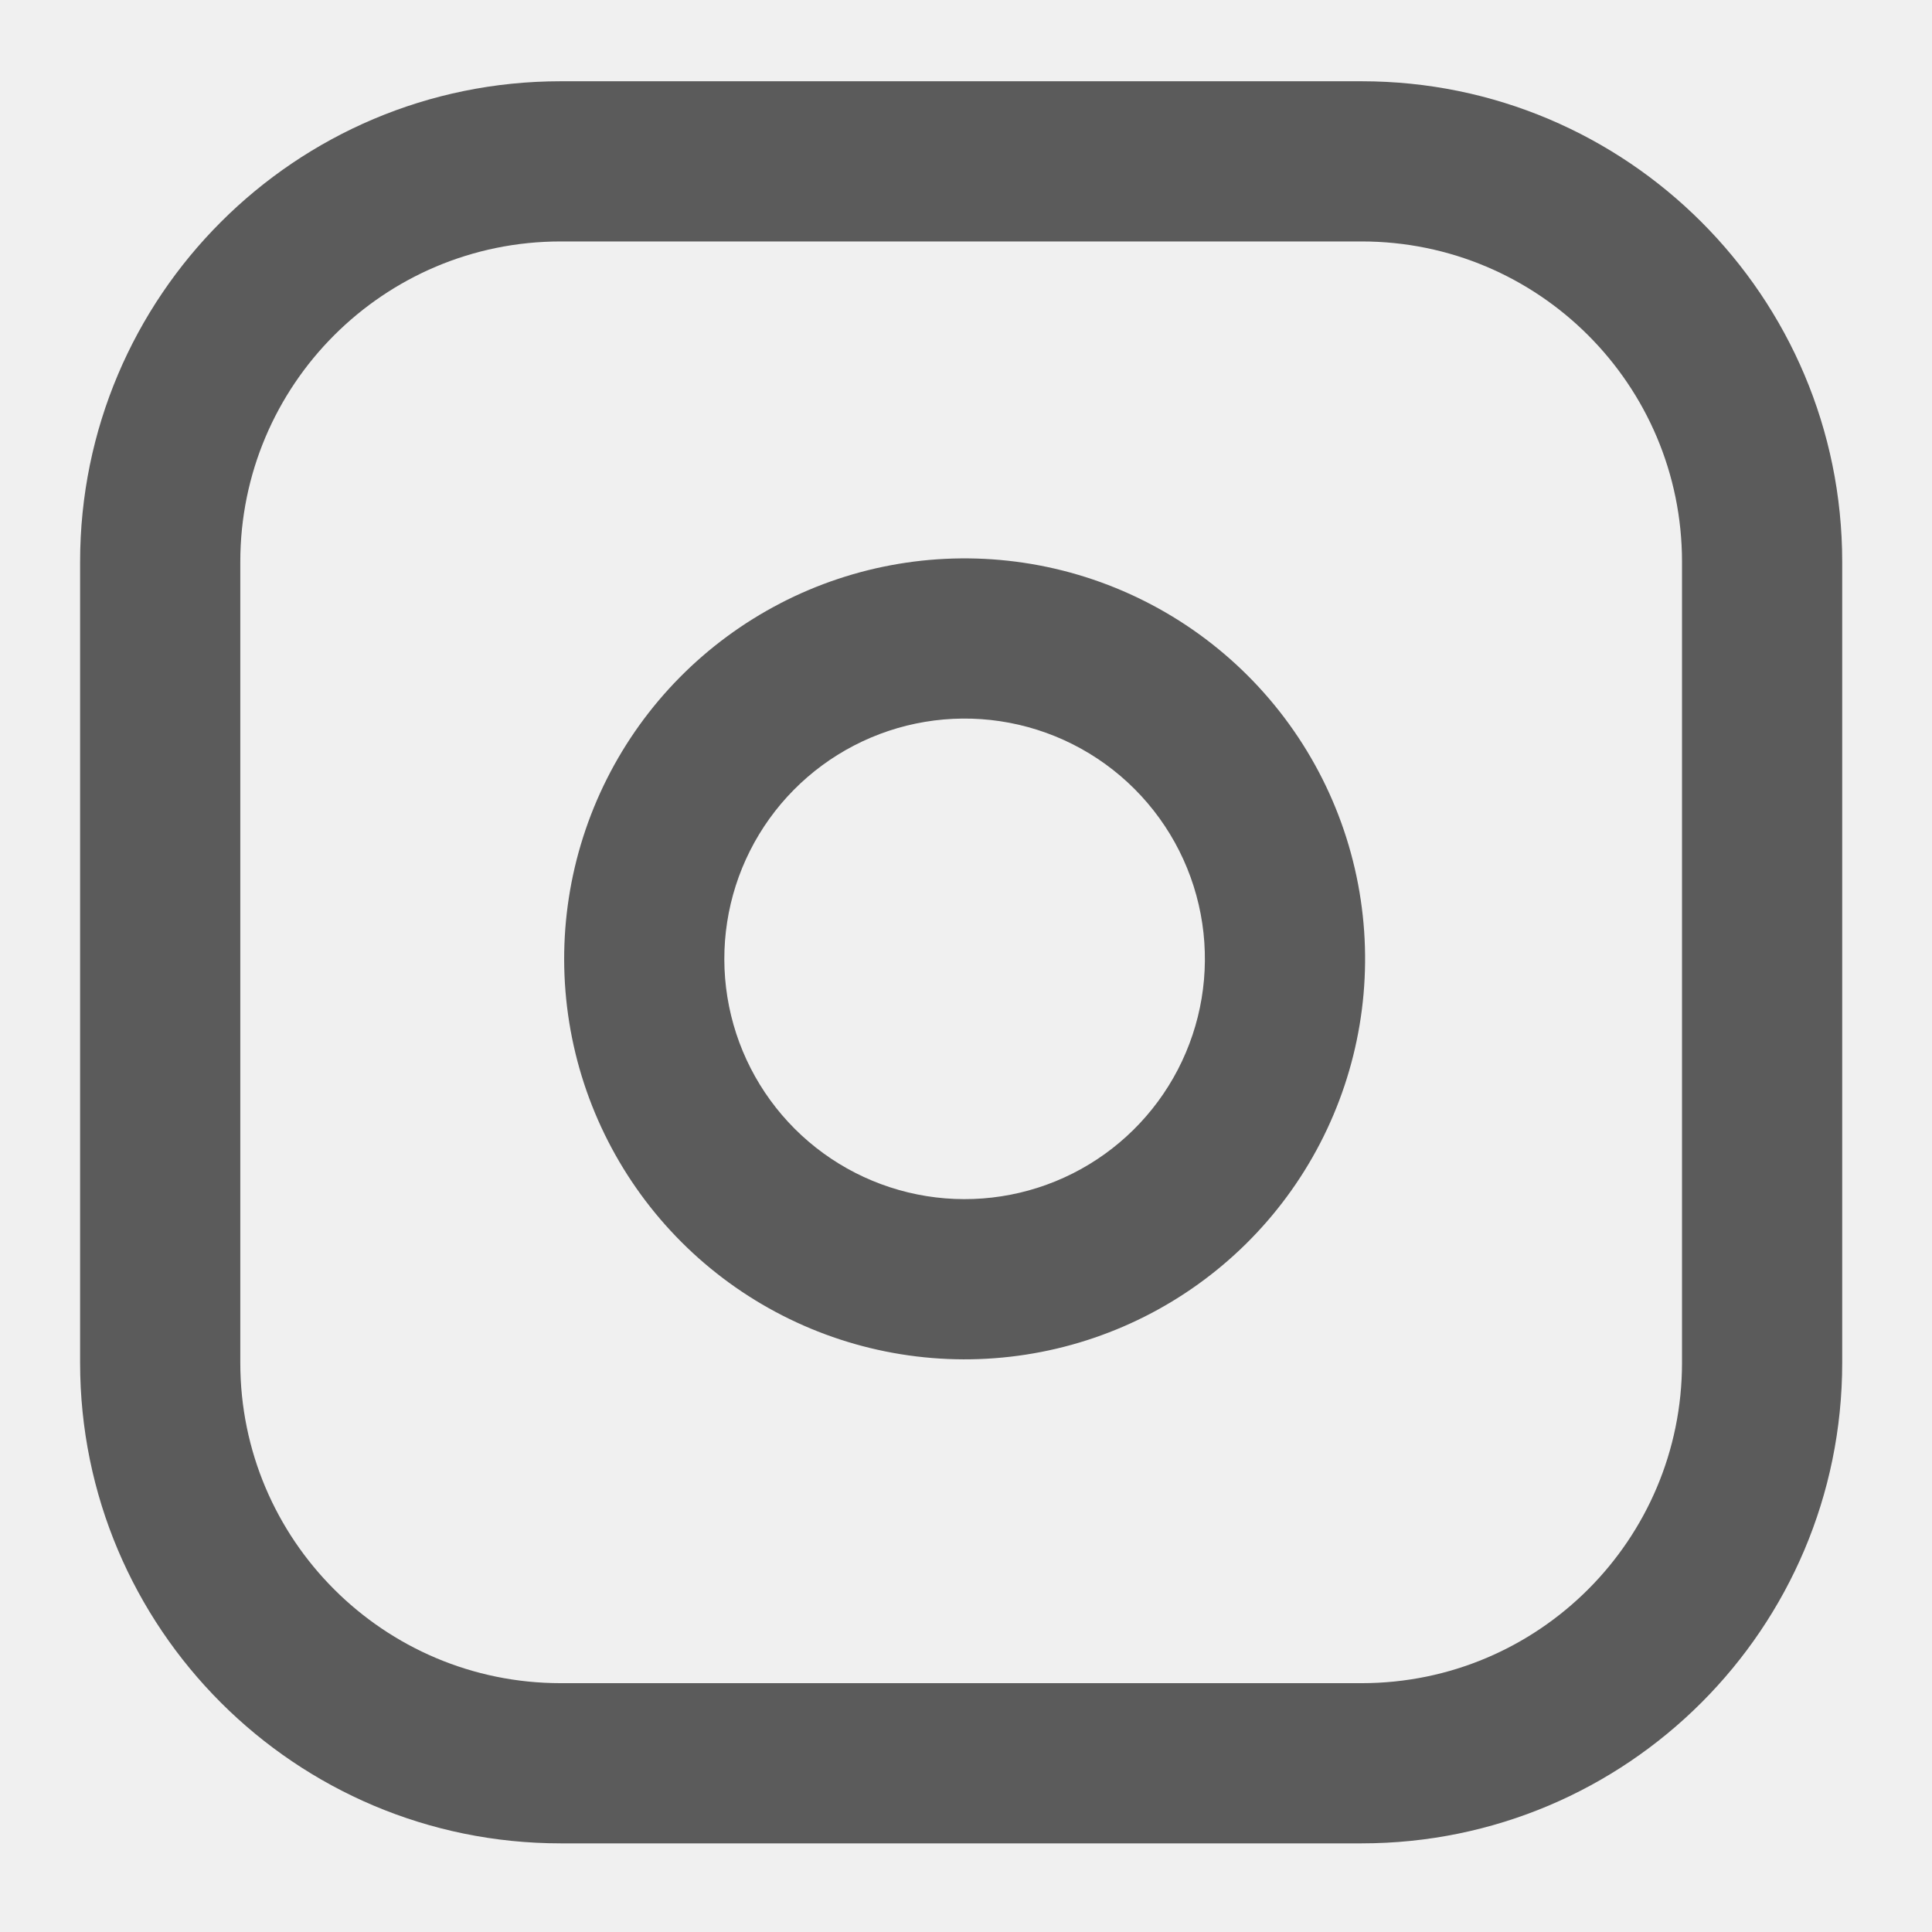
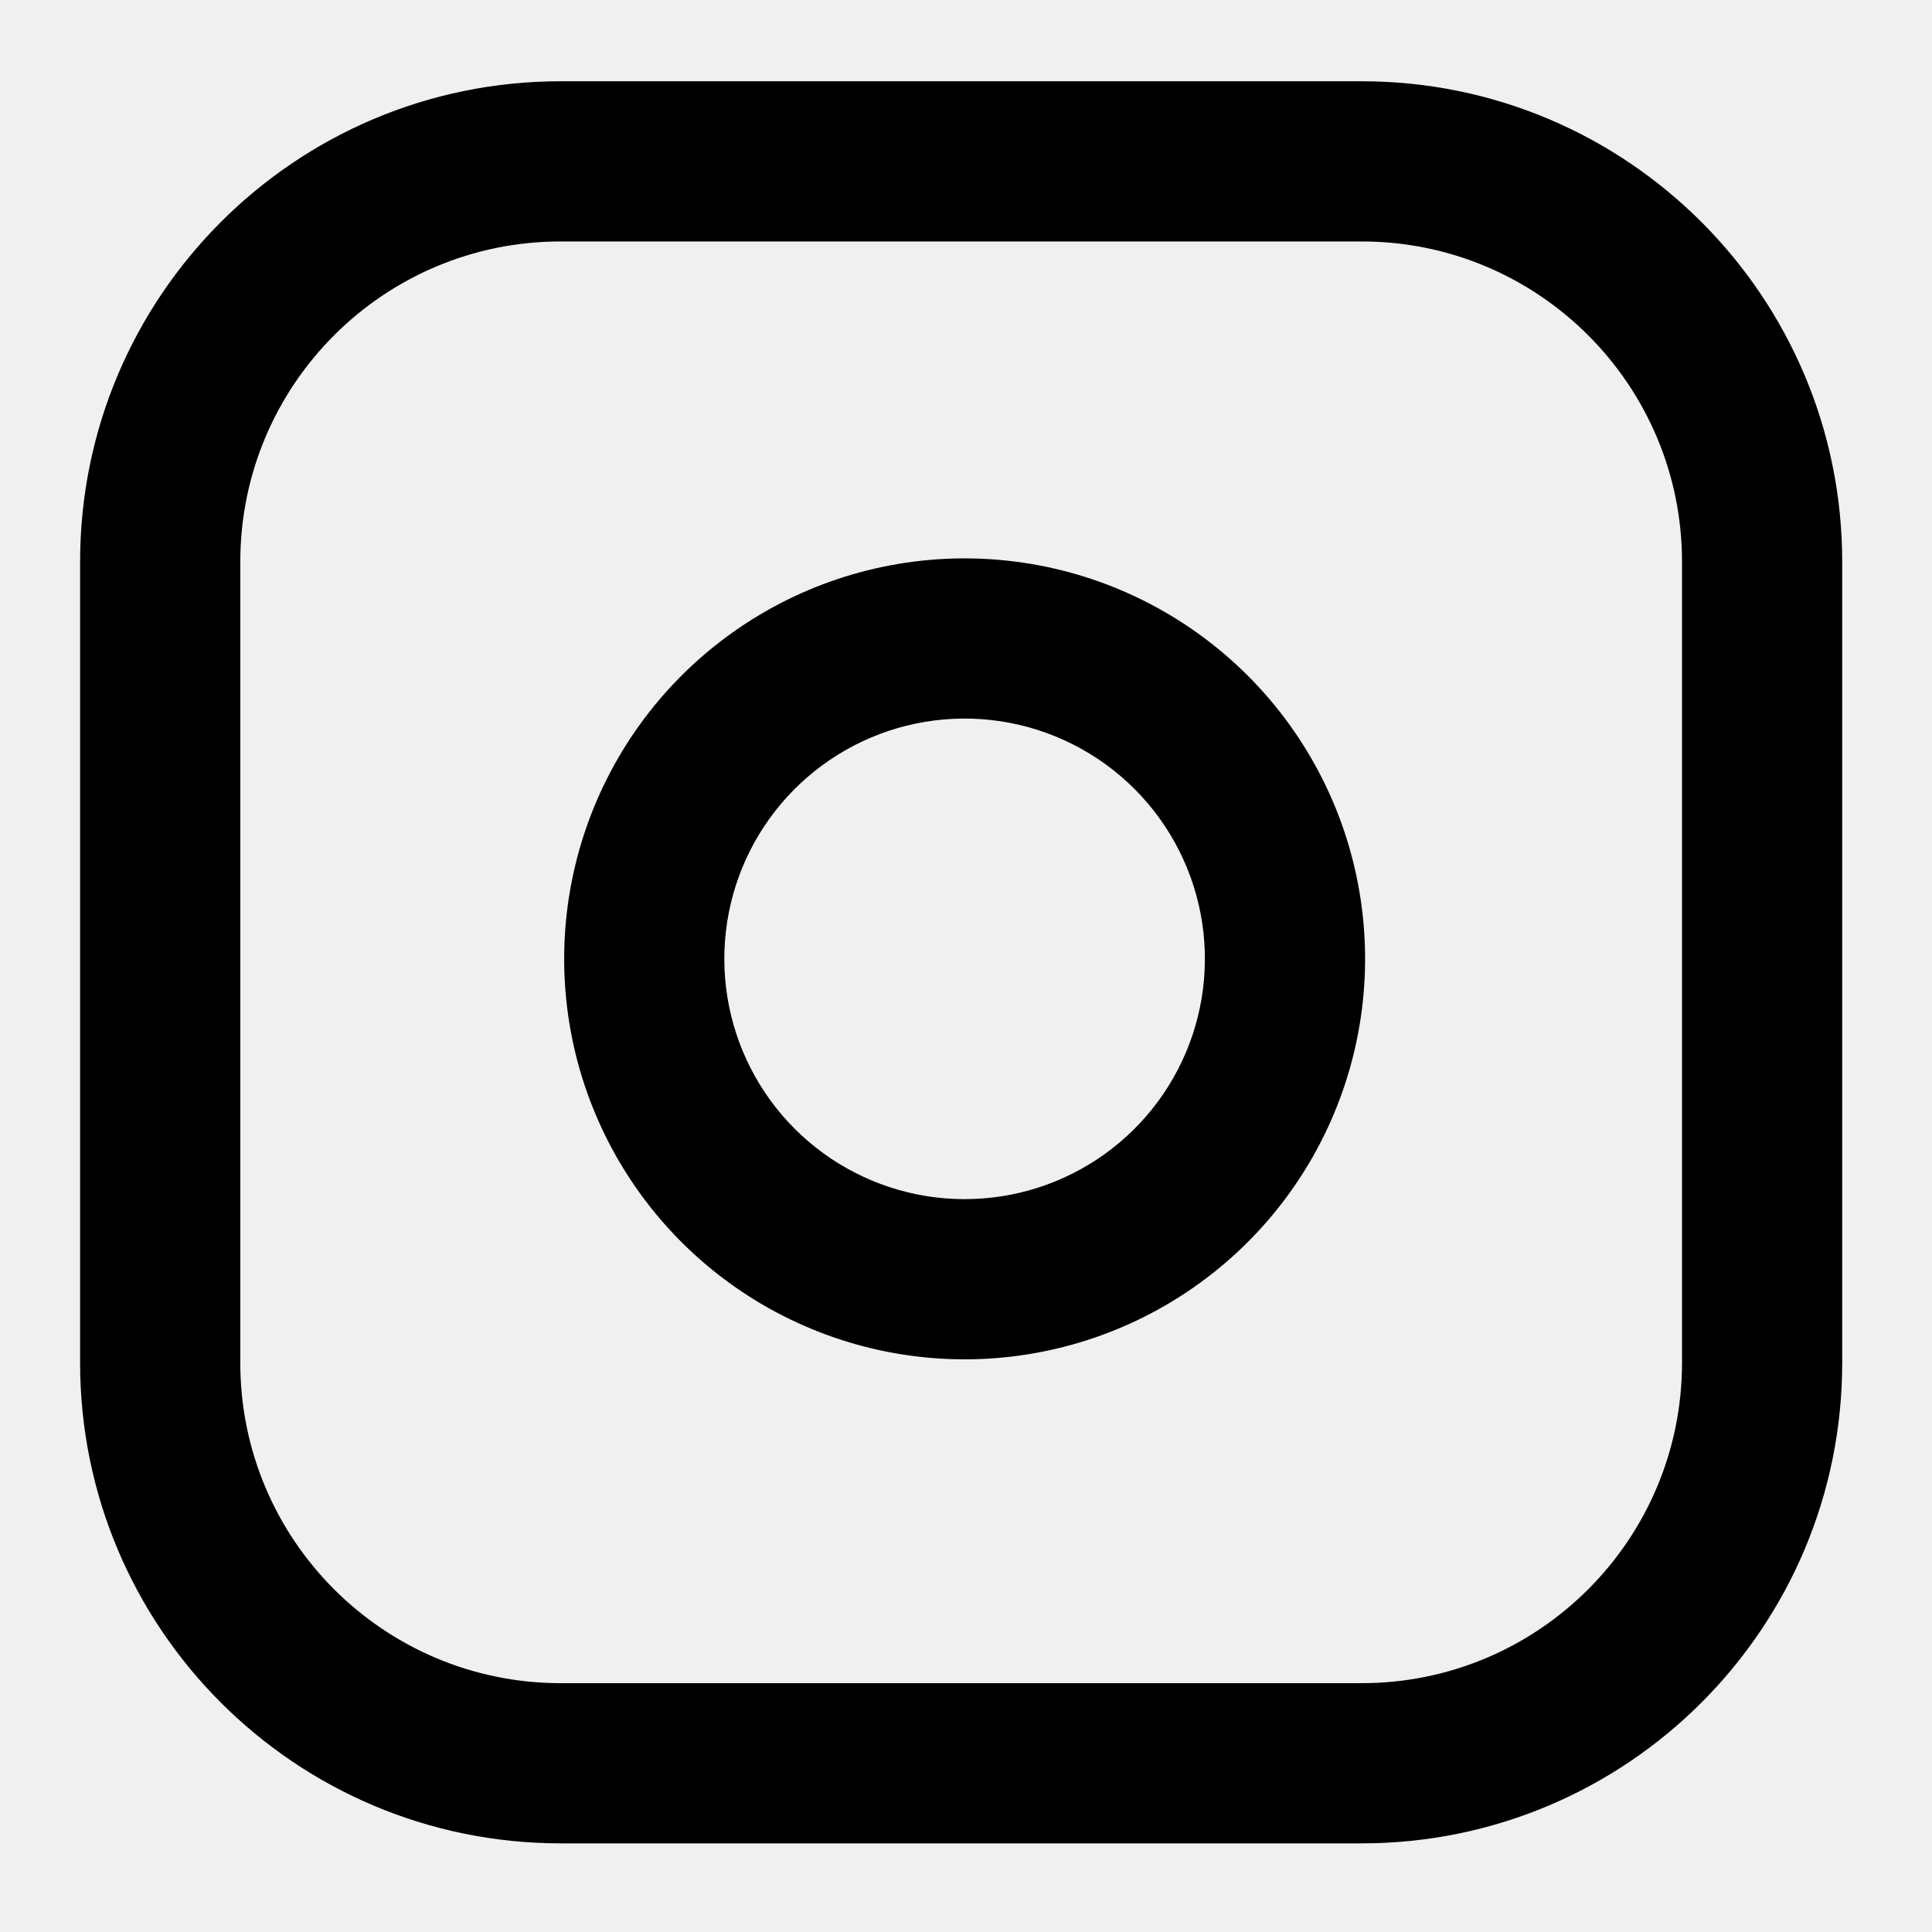
- <svg xmlns="http://www.w3.org/2000/svg" fill="none" viewBox="0 0 117 117">
-   <g clip-path="url(#a)" clip-rule="evenodd" fill="#5B5B5B" fill-rule="evenodd">
+ <svg xmlns="http://www.w3.org/2000/svg" viewBox="0 0 117 117">
+   <g clip-path="url(#a)" clip-rule="evenodd">
    <path d="m33.954 14.622c-10.716 0-19.402 8.687-19.402 19.402v48.505c0 10.716 8.687 19.402 19.402 19.402h48.505c10.716 0 19.402-8.687 19.402-19.402v-48.505c0-10.716-8.687-19.402-19.402-19.402h-48.505zm-29.103 19.402c0-16.073 13.03-29.103 29.103-29.103h48.505c16.073 0 29.103 13.03 29.103 29.103v48.505c0 16.073-13.03 29.103-29.103 29.103h-48.505c-16.073 0-29.103-13.03-29.103-29.103v-48.505z" />
    <path d="m60.55 43.673c-3.028-0.449-6.12 0.068-8.836 1.478-2.717 1.41-4.92 3.64-6.296 6.374-1.376 2.734-1.855 5.832-1.369 8.854 0.486 3.022 1.913 5.813 4.077 7.978 2.164 2.164 4.956 3.591 7.978 4.077 3.022 0.486 6.12 0.007 8.854-1.369 2.734-1.376 4.964-3.579 6.374-6.296 1.41-2.717 1.927-5.809 1.478-8.836-0.458-3.088-1.897-5.947-4.105-8.155-2.208-2.208-5.067-3.647-8.155-4.105zm-13.304-7.133c4.528-2.349 9.681-3.211 14.728-2.463 5.147 0.763 9.912 3.162 13.592 6.841s6.078 8.445 6.841 13.592c0.748 5.046-0.114 10.2-2.463 14.728-2.349 4.528-6.067 8.2-10.623 10.493-4.557 2.293-9.72 3.092-14.757 2.281-5.036-0.81-9.689-3.188-13.296-6.795s-5.985-8.26-6.795-13.296c-0.81-5.036-0.012-10.2 2.281-14.757 2.293-4.556 5.965-8.274 10.493-10.623z" />
  </g>
  <defs>
    <clipPath id="a">
-       <rect transform="translate(0 .071289)" width="116.41" height="116.41" fill="#fff" />
+       <rect transform="translate(0 .071289)" width="116.41" height="116.41" />
    </clipPath>
  </defs>
</svg>
